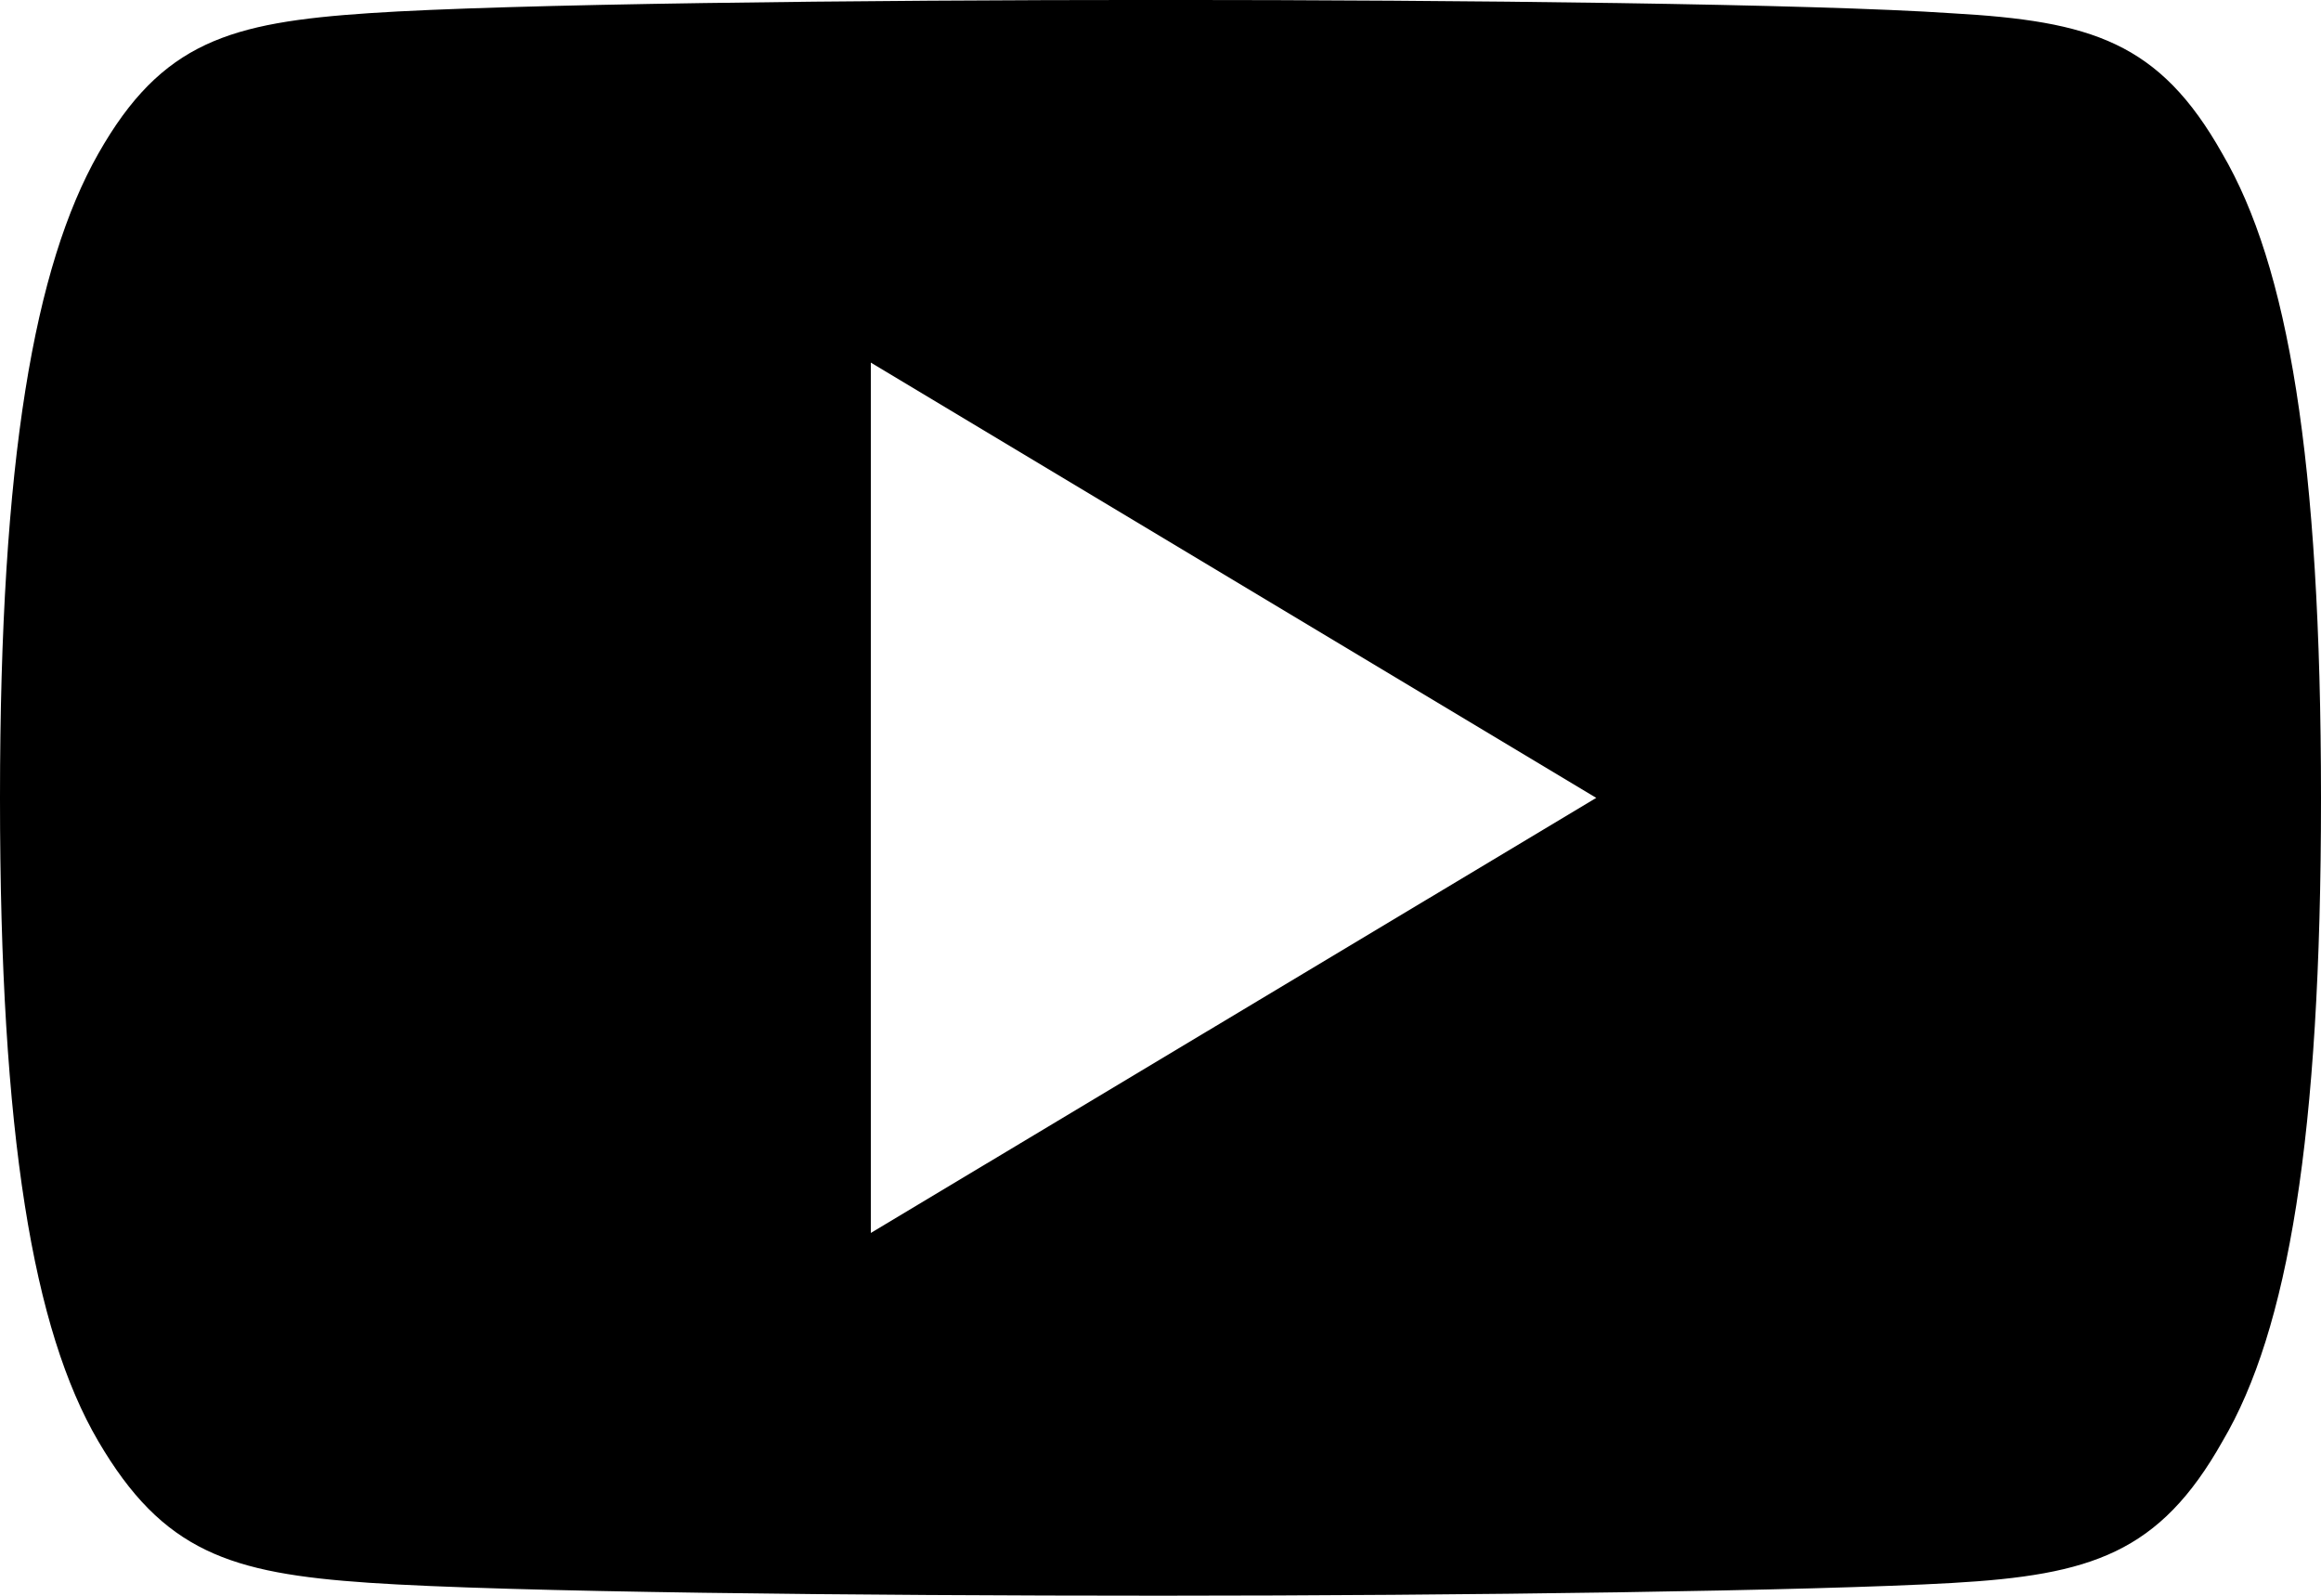
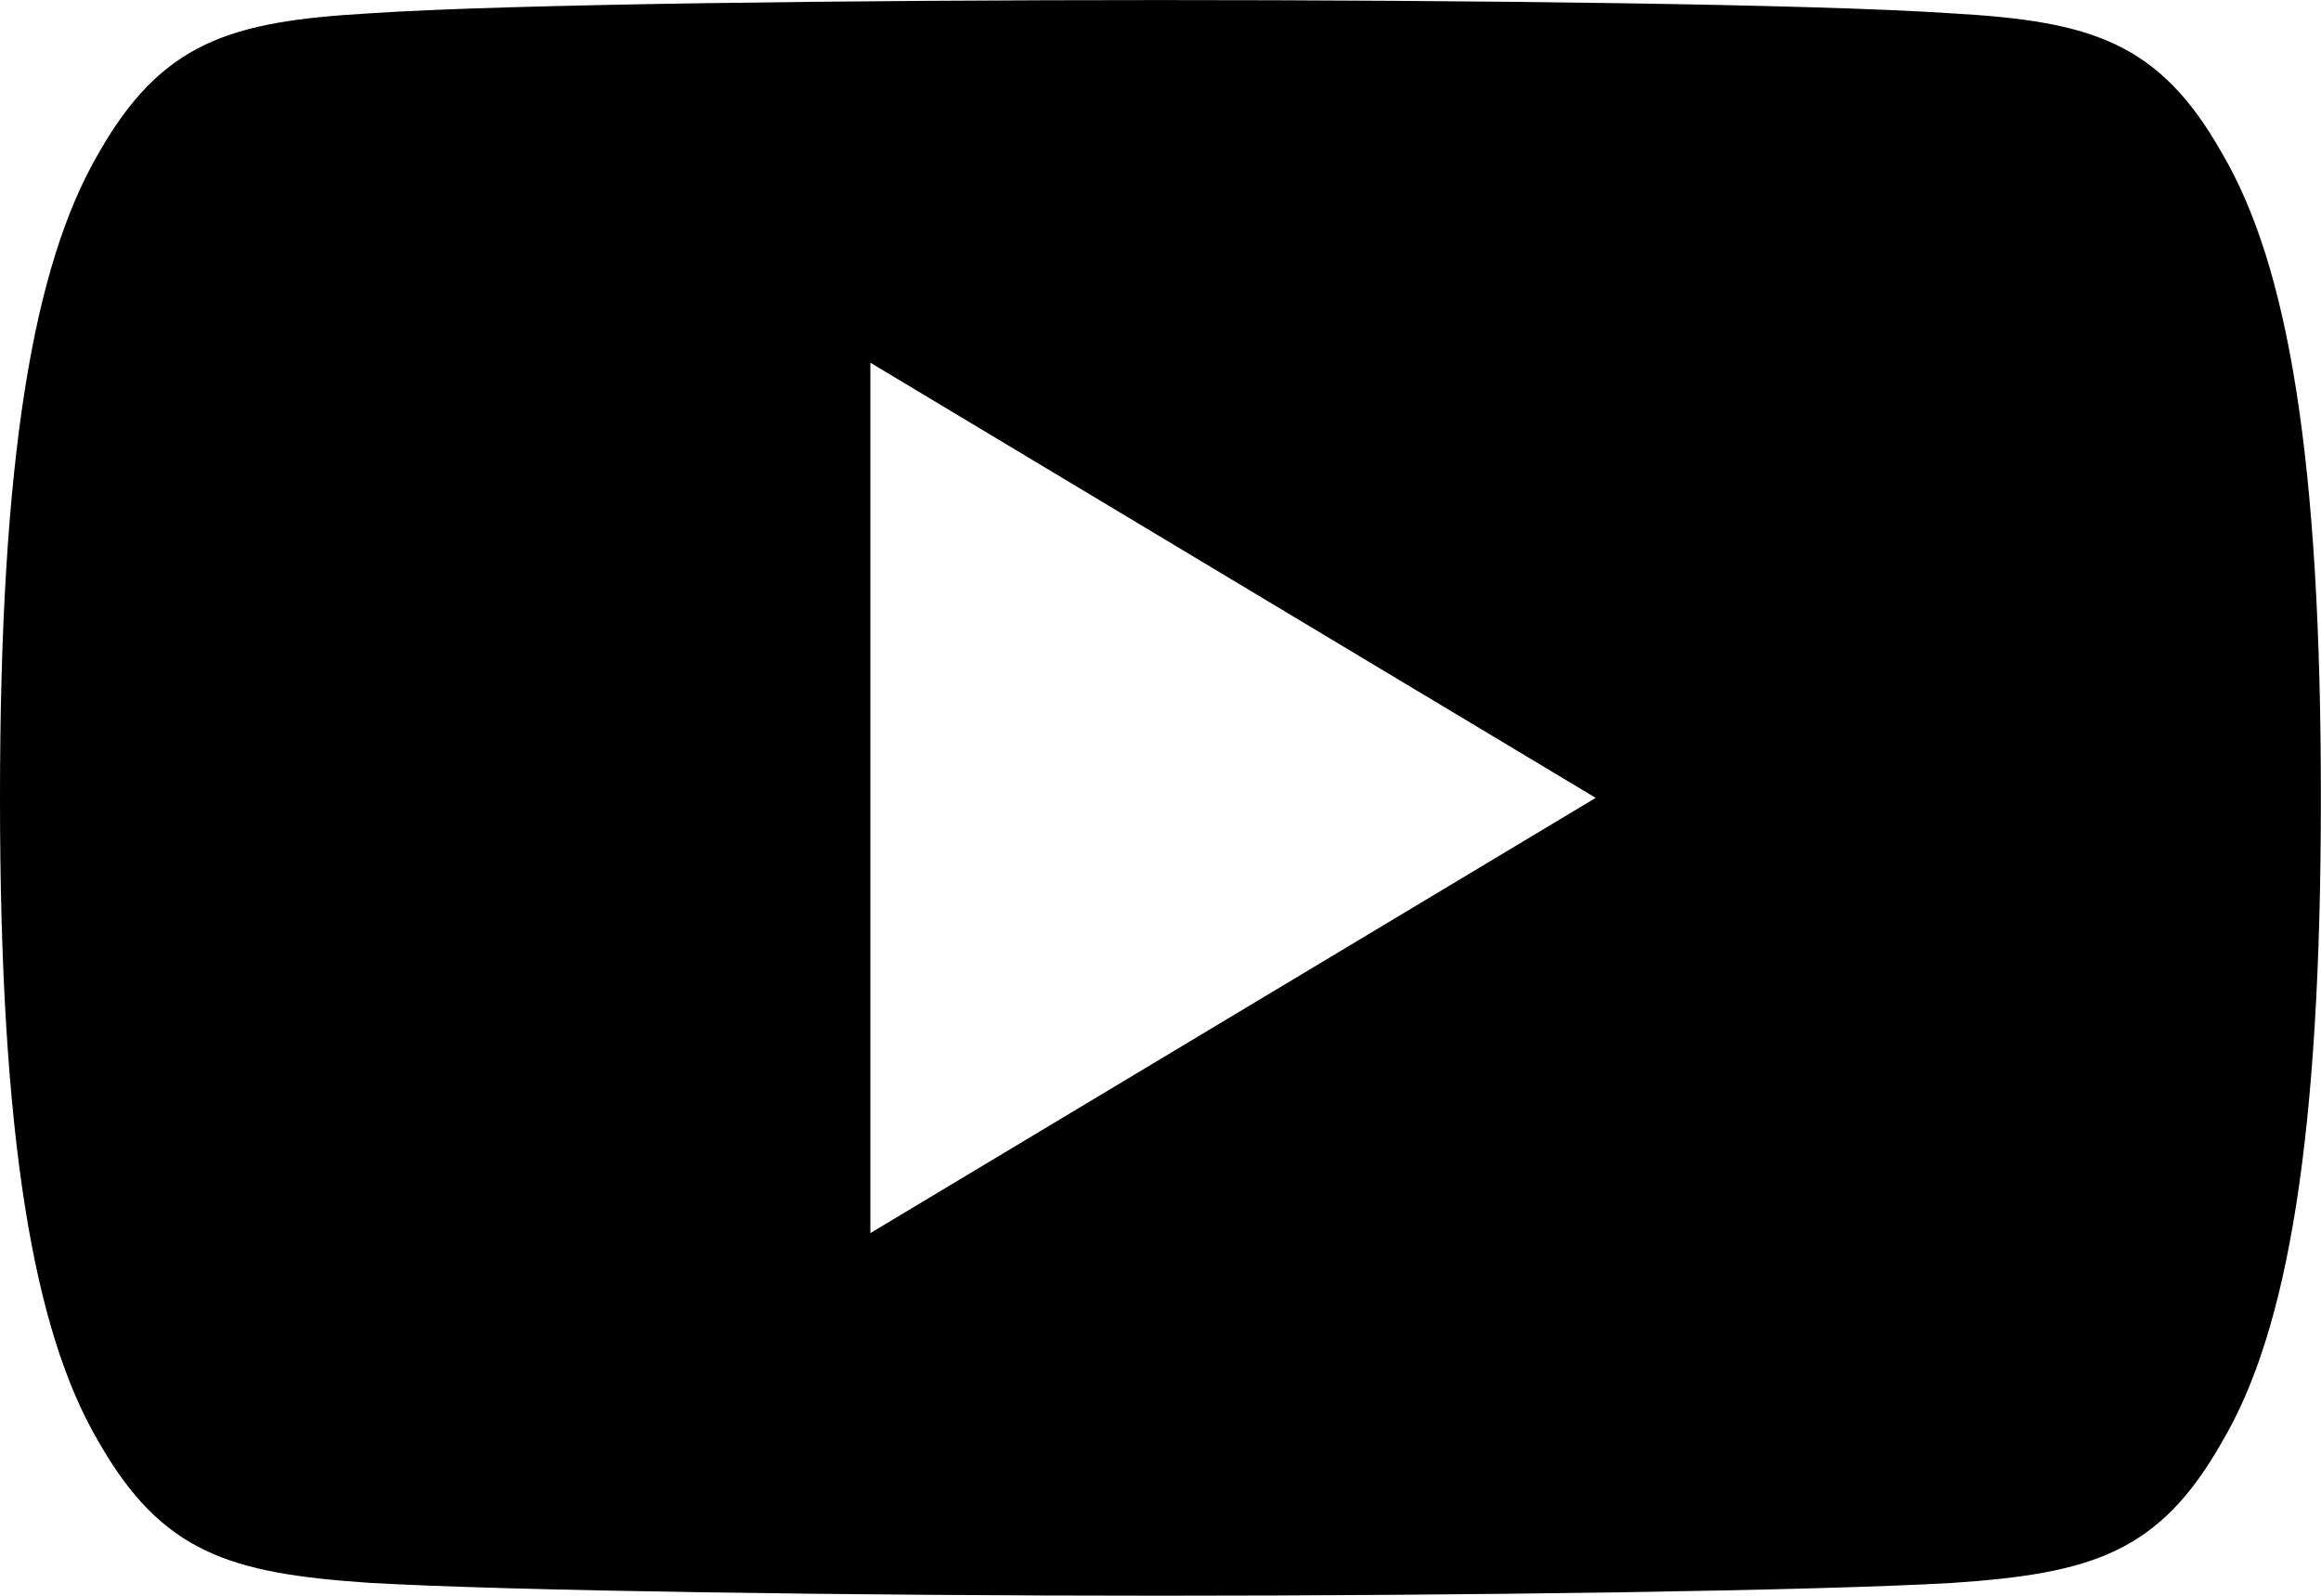
- <svg xmlns="http://www.w3.org/2000/svg" width="23.356" height="16.057" viewBox="0 0 23.356 16.057">
-   <path d="M30.685,13.518c-.634-1.127-1.321-1.334-2.721-1.413-1.4-.095-4.915-.134-7.961-.134s-6.57.039-7.967.133-2.086.286-2.725,1.414-.989,3.064-.989,6.477v.012c0,3.4.336,5.351.988,6.465s1.327,1.331,2.724,1.426,4.916.13,7.969.13,6.563-.048,7.963-.128,2.087-.3,2.721-1.426c.658-1.114.991-3.067.991-6.465v-.012C31.677,16.582,31.345,14.645,30.685,13.518Zm-13.6,10.86v-8.758L24.385,20Z" transform="translate(-8.322 -11.9715)" />
+ <svg xmlns="http://www.w3.org/2000/svg" width="34.909" height="24" viewBox="0 0 34.909 24">
+   <path d="M33.425,82.313c-.947-1.684-1.975-1.994-4.067-2.112-2.09-.142-7.346-.2-11.9-.2s-9.82.059-11.908.2c-2.088.12-3.118.428-4.073,2.114C.5,83.995,0,86.892,0,91.993v.017c0,5.079.5,8,1.477,9.663.956,1.684,1.983,1.99,4.071,2.132,2.09.122,7.348.194,11.911.194s9.809-.072,11.9-.192c2.092-.142,3.12-.447,4.067-2.132.984-1.665,1.481-4.584,1.481-9.663V92C34.909,86.892,34.412,83.995,33.425,82.313ZM13.091,98.545V85.455L24,92Z" transform="translate(0 -80)" />
</svg>
